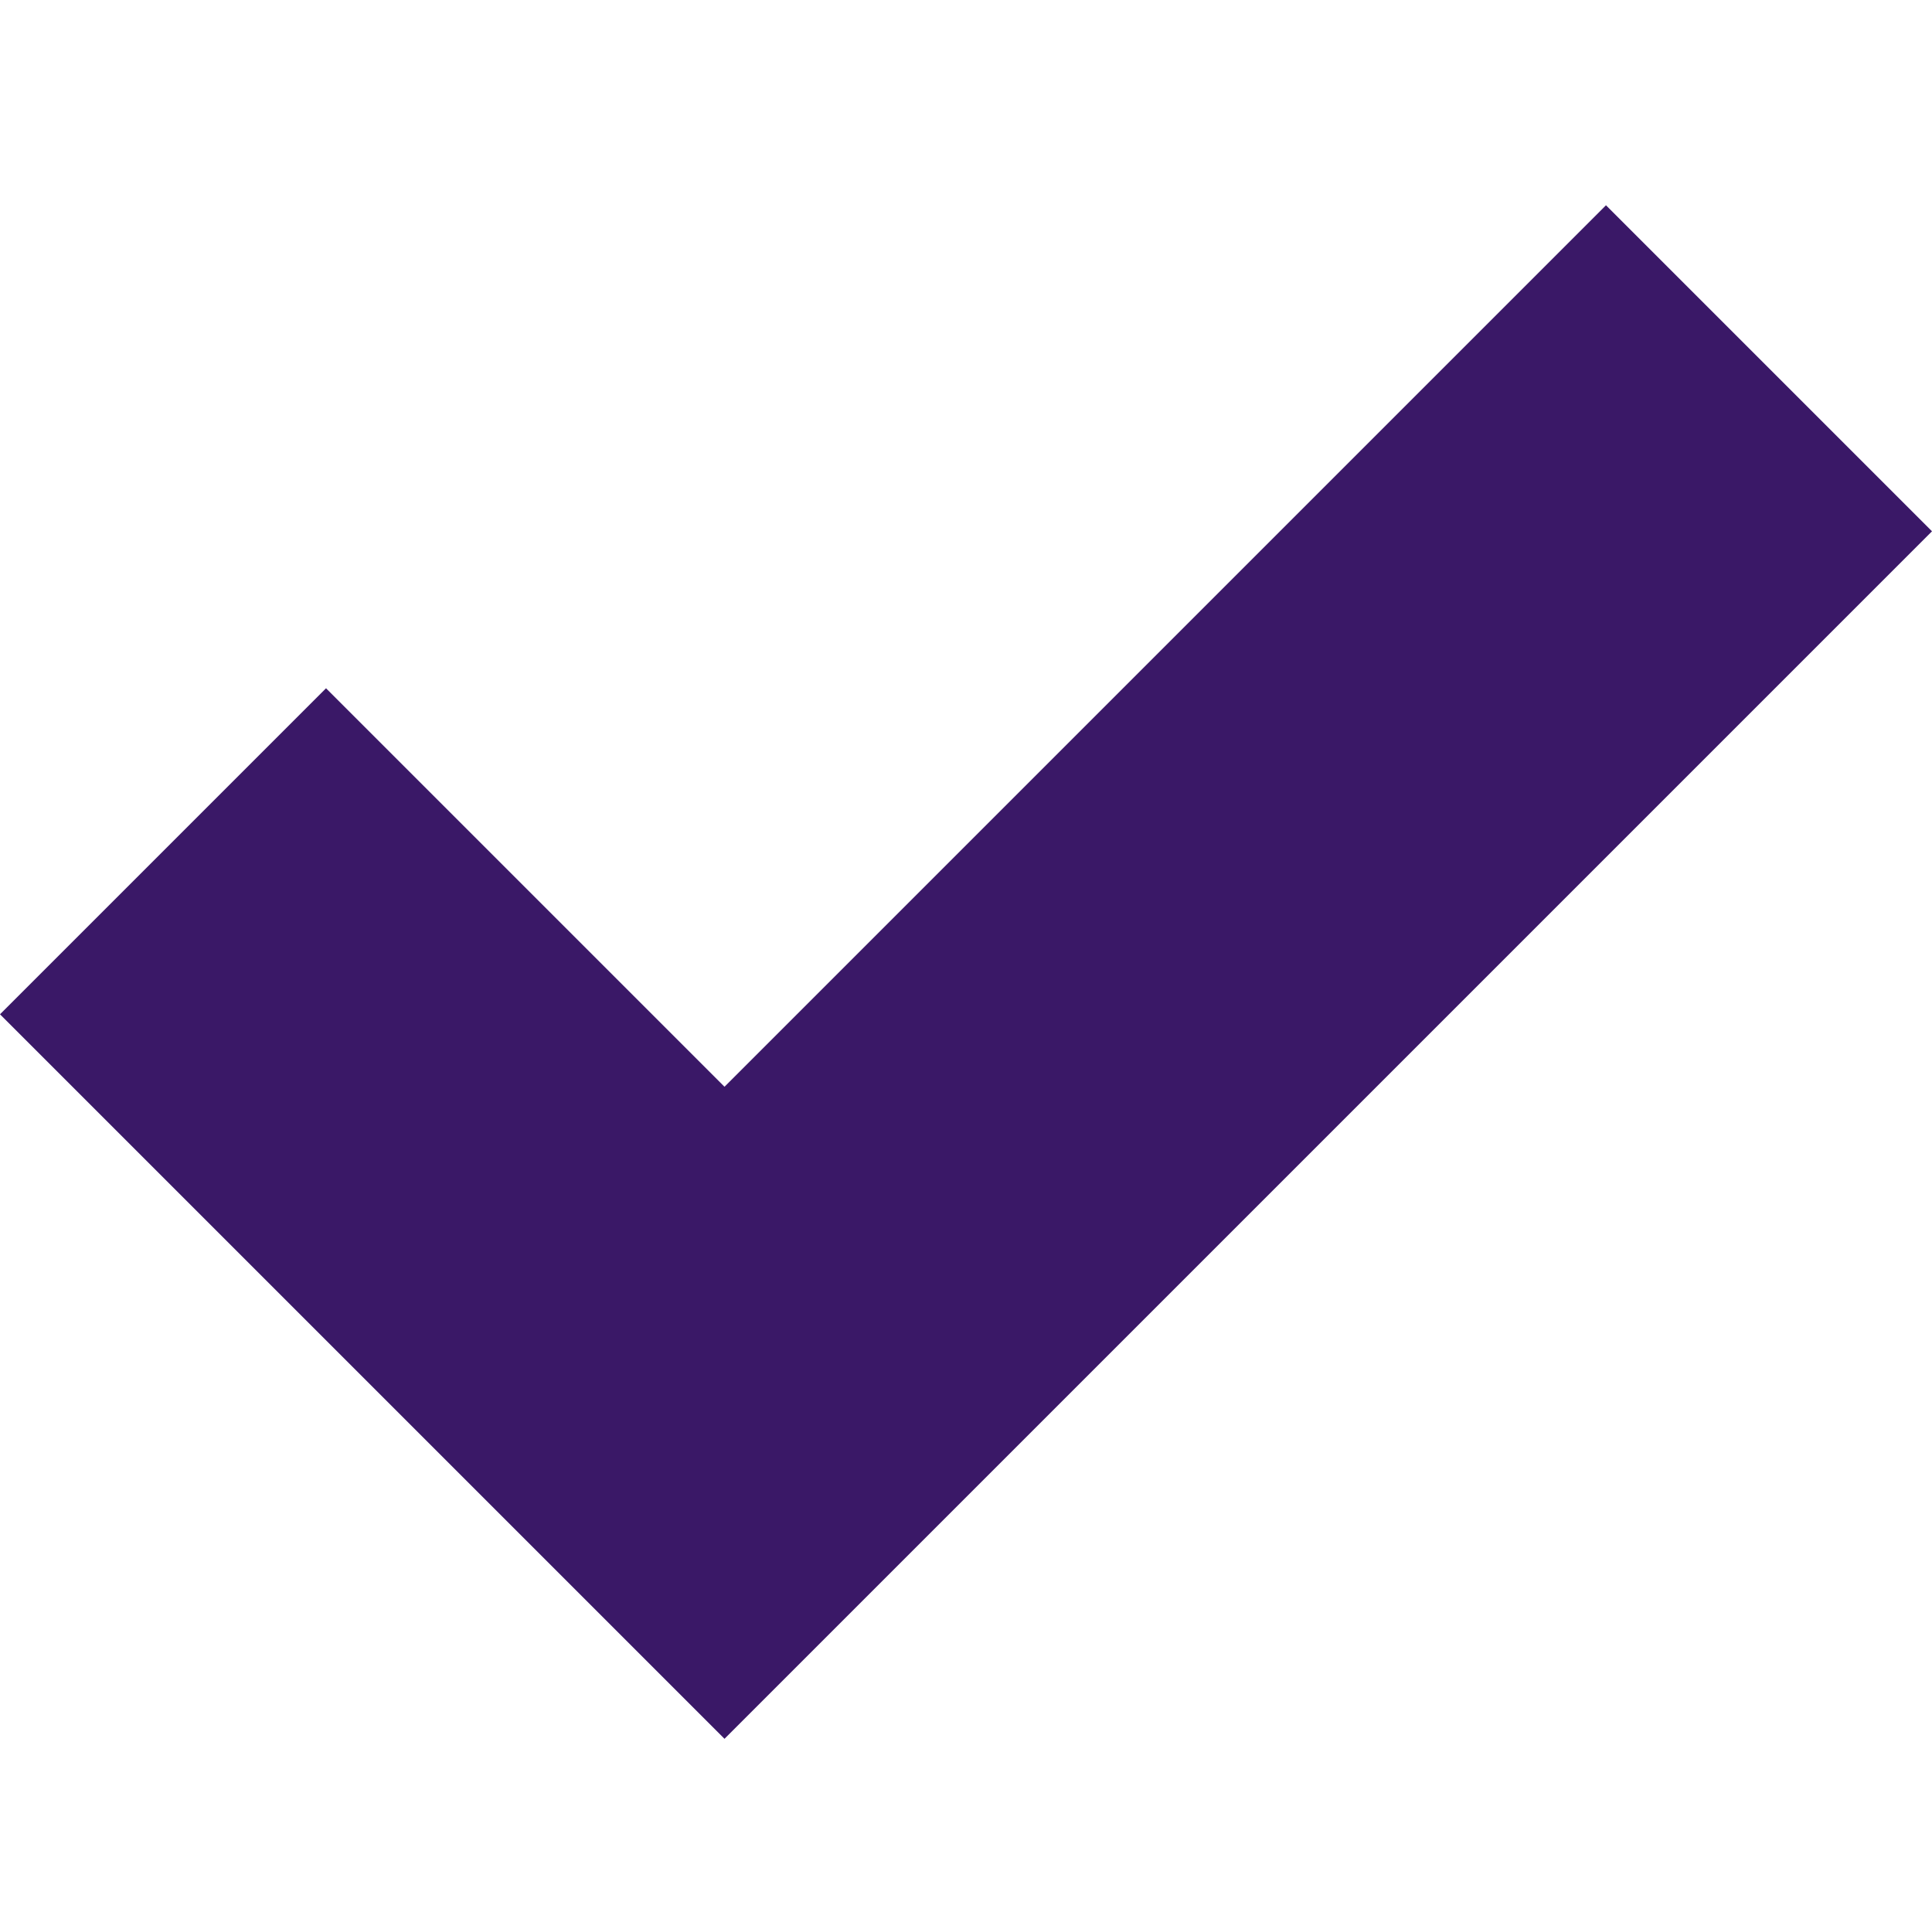
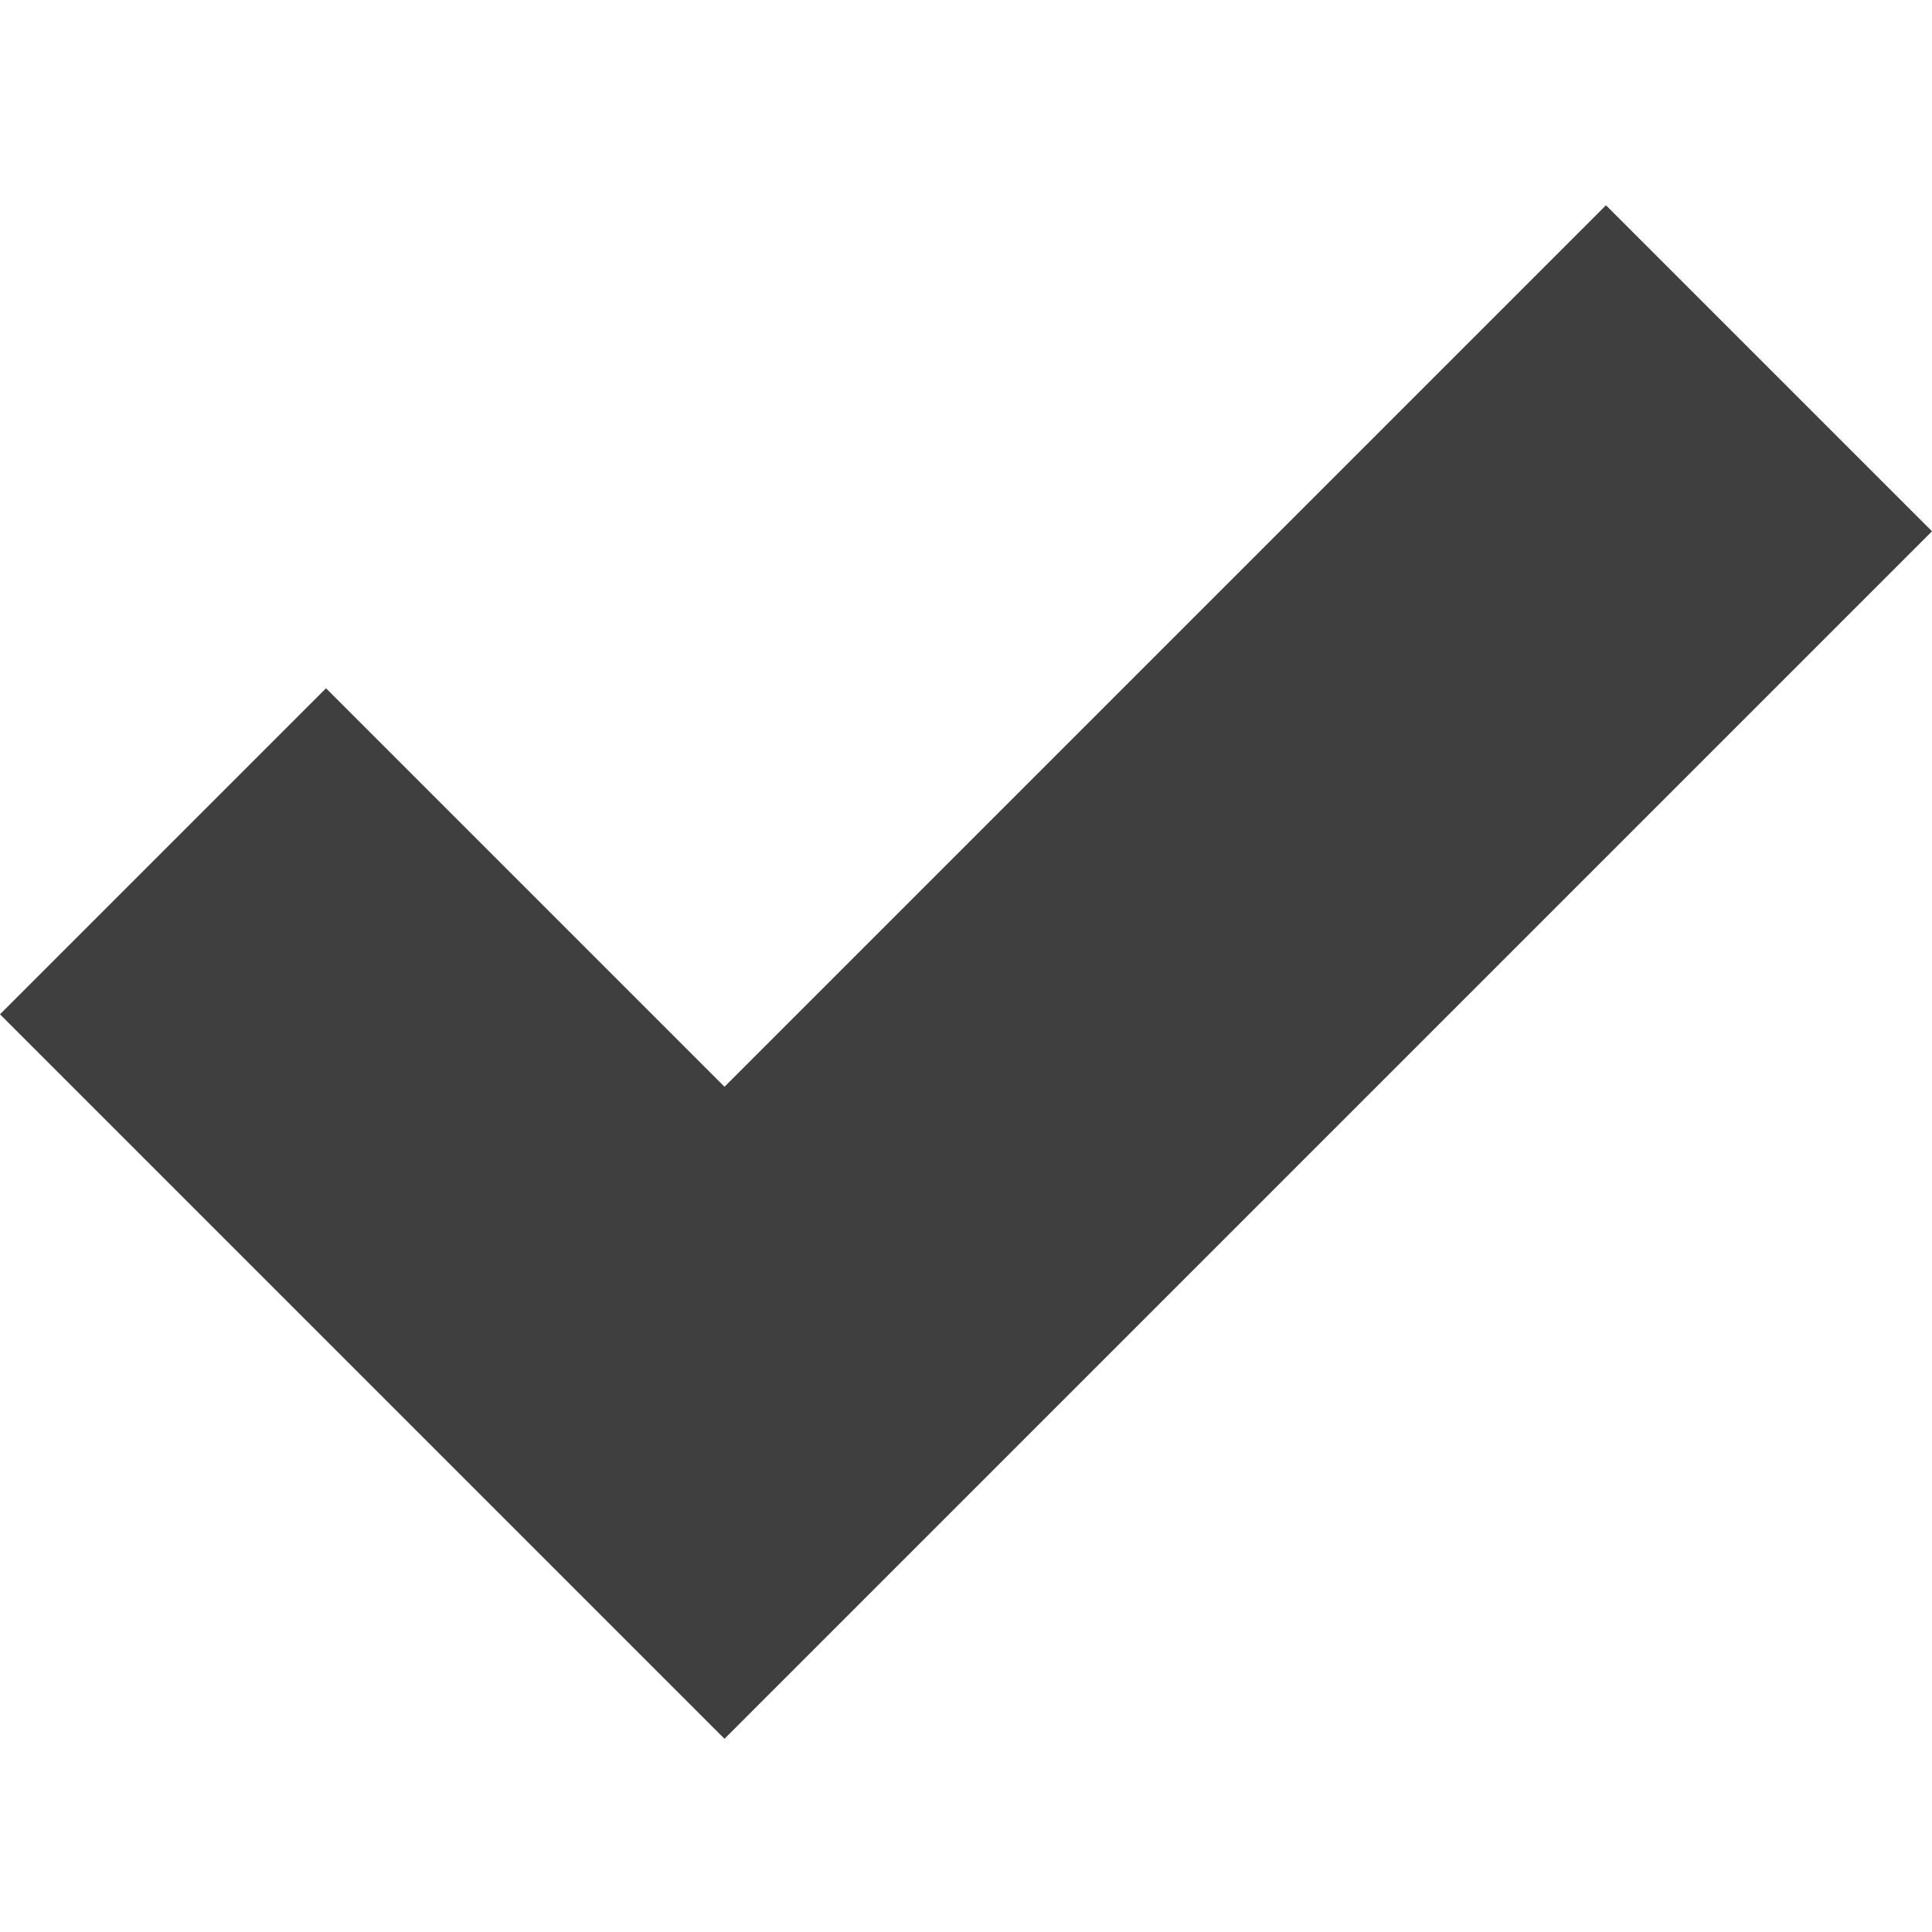
<svg xmlns="http://www.w3.org/2000/svg" width="16" height="16" viewBox="0 -1.7 16 16" preserveAspectRatio="xMinYMid meet" overflow="visible">
-   <path d="M2.7 4L6 7.3 13.3 0 16 2.7l-10 10-6-6L2.7 4z" fill="#3A1867" />
+   <path d="M2.7 4L6 7.3 13.3 0 16 2.7l-10 10-6-6L2.7 4z" fill="#3f3f3f" />
</svg>
